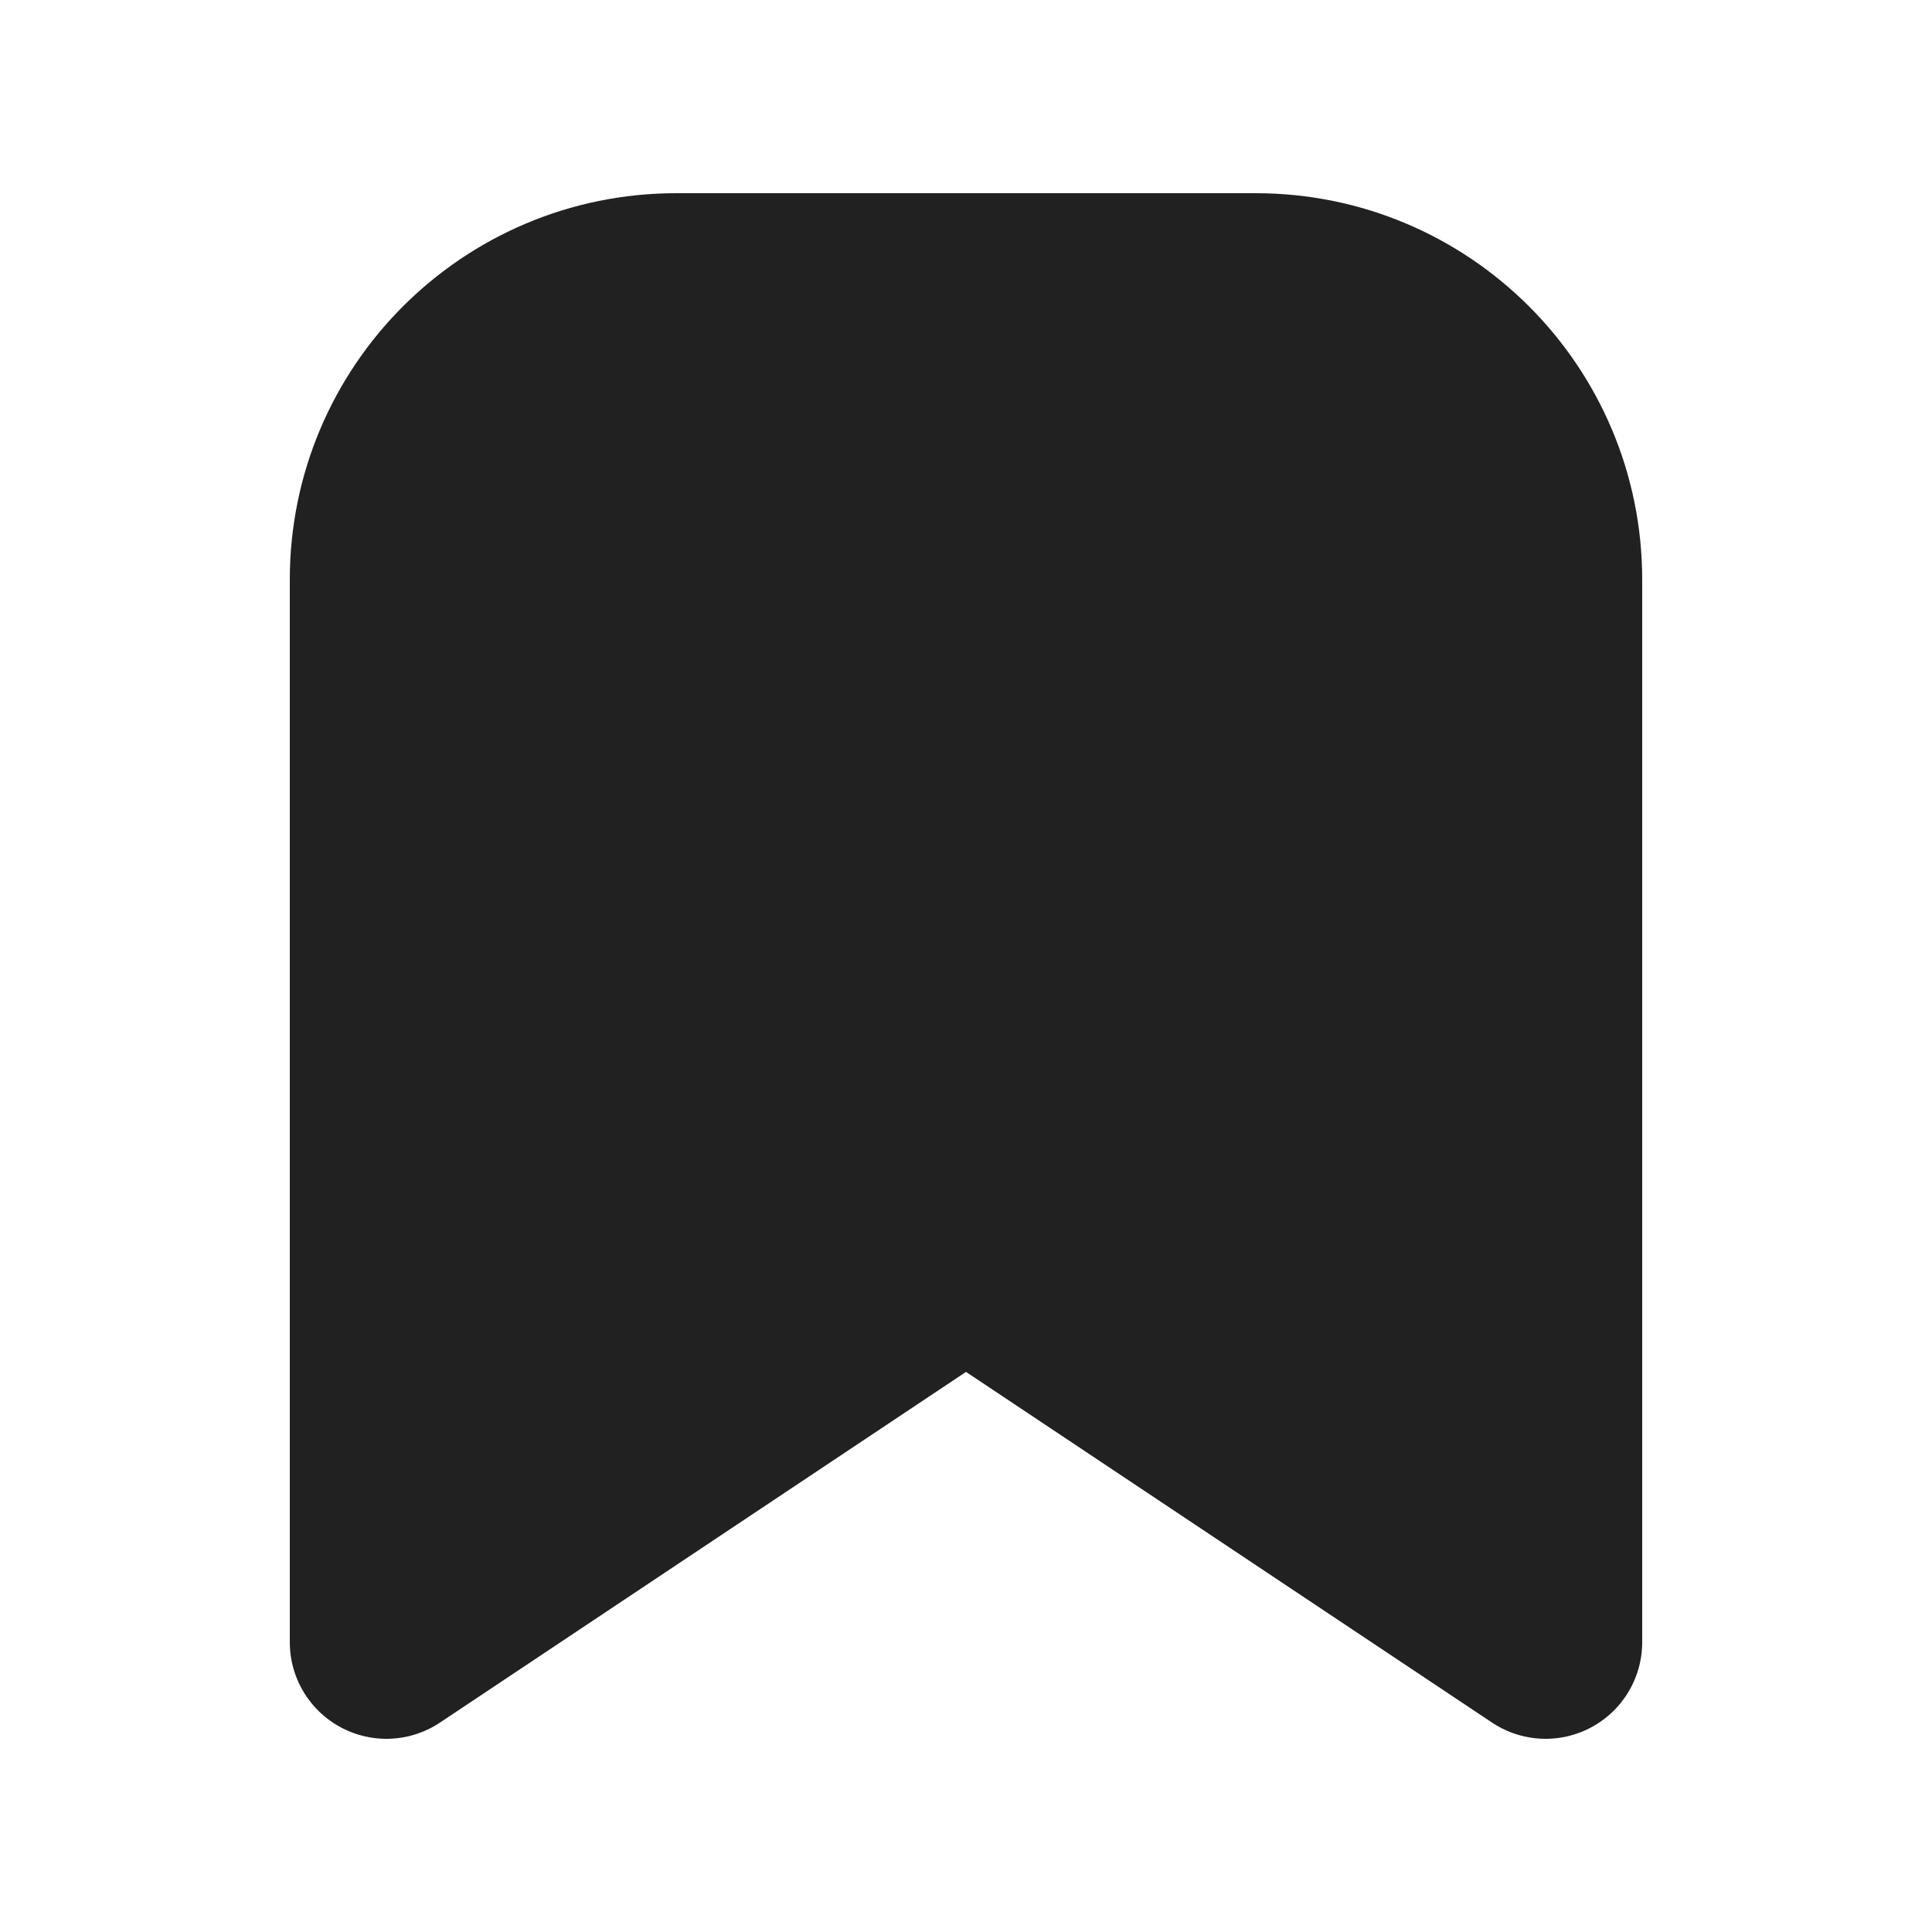
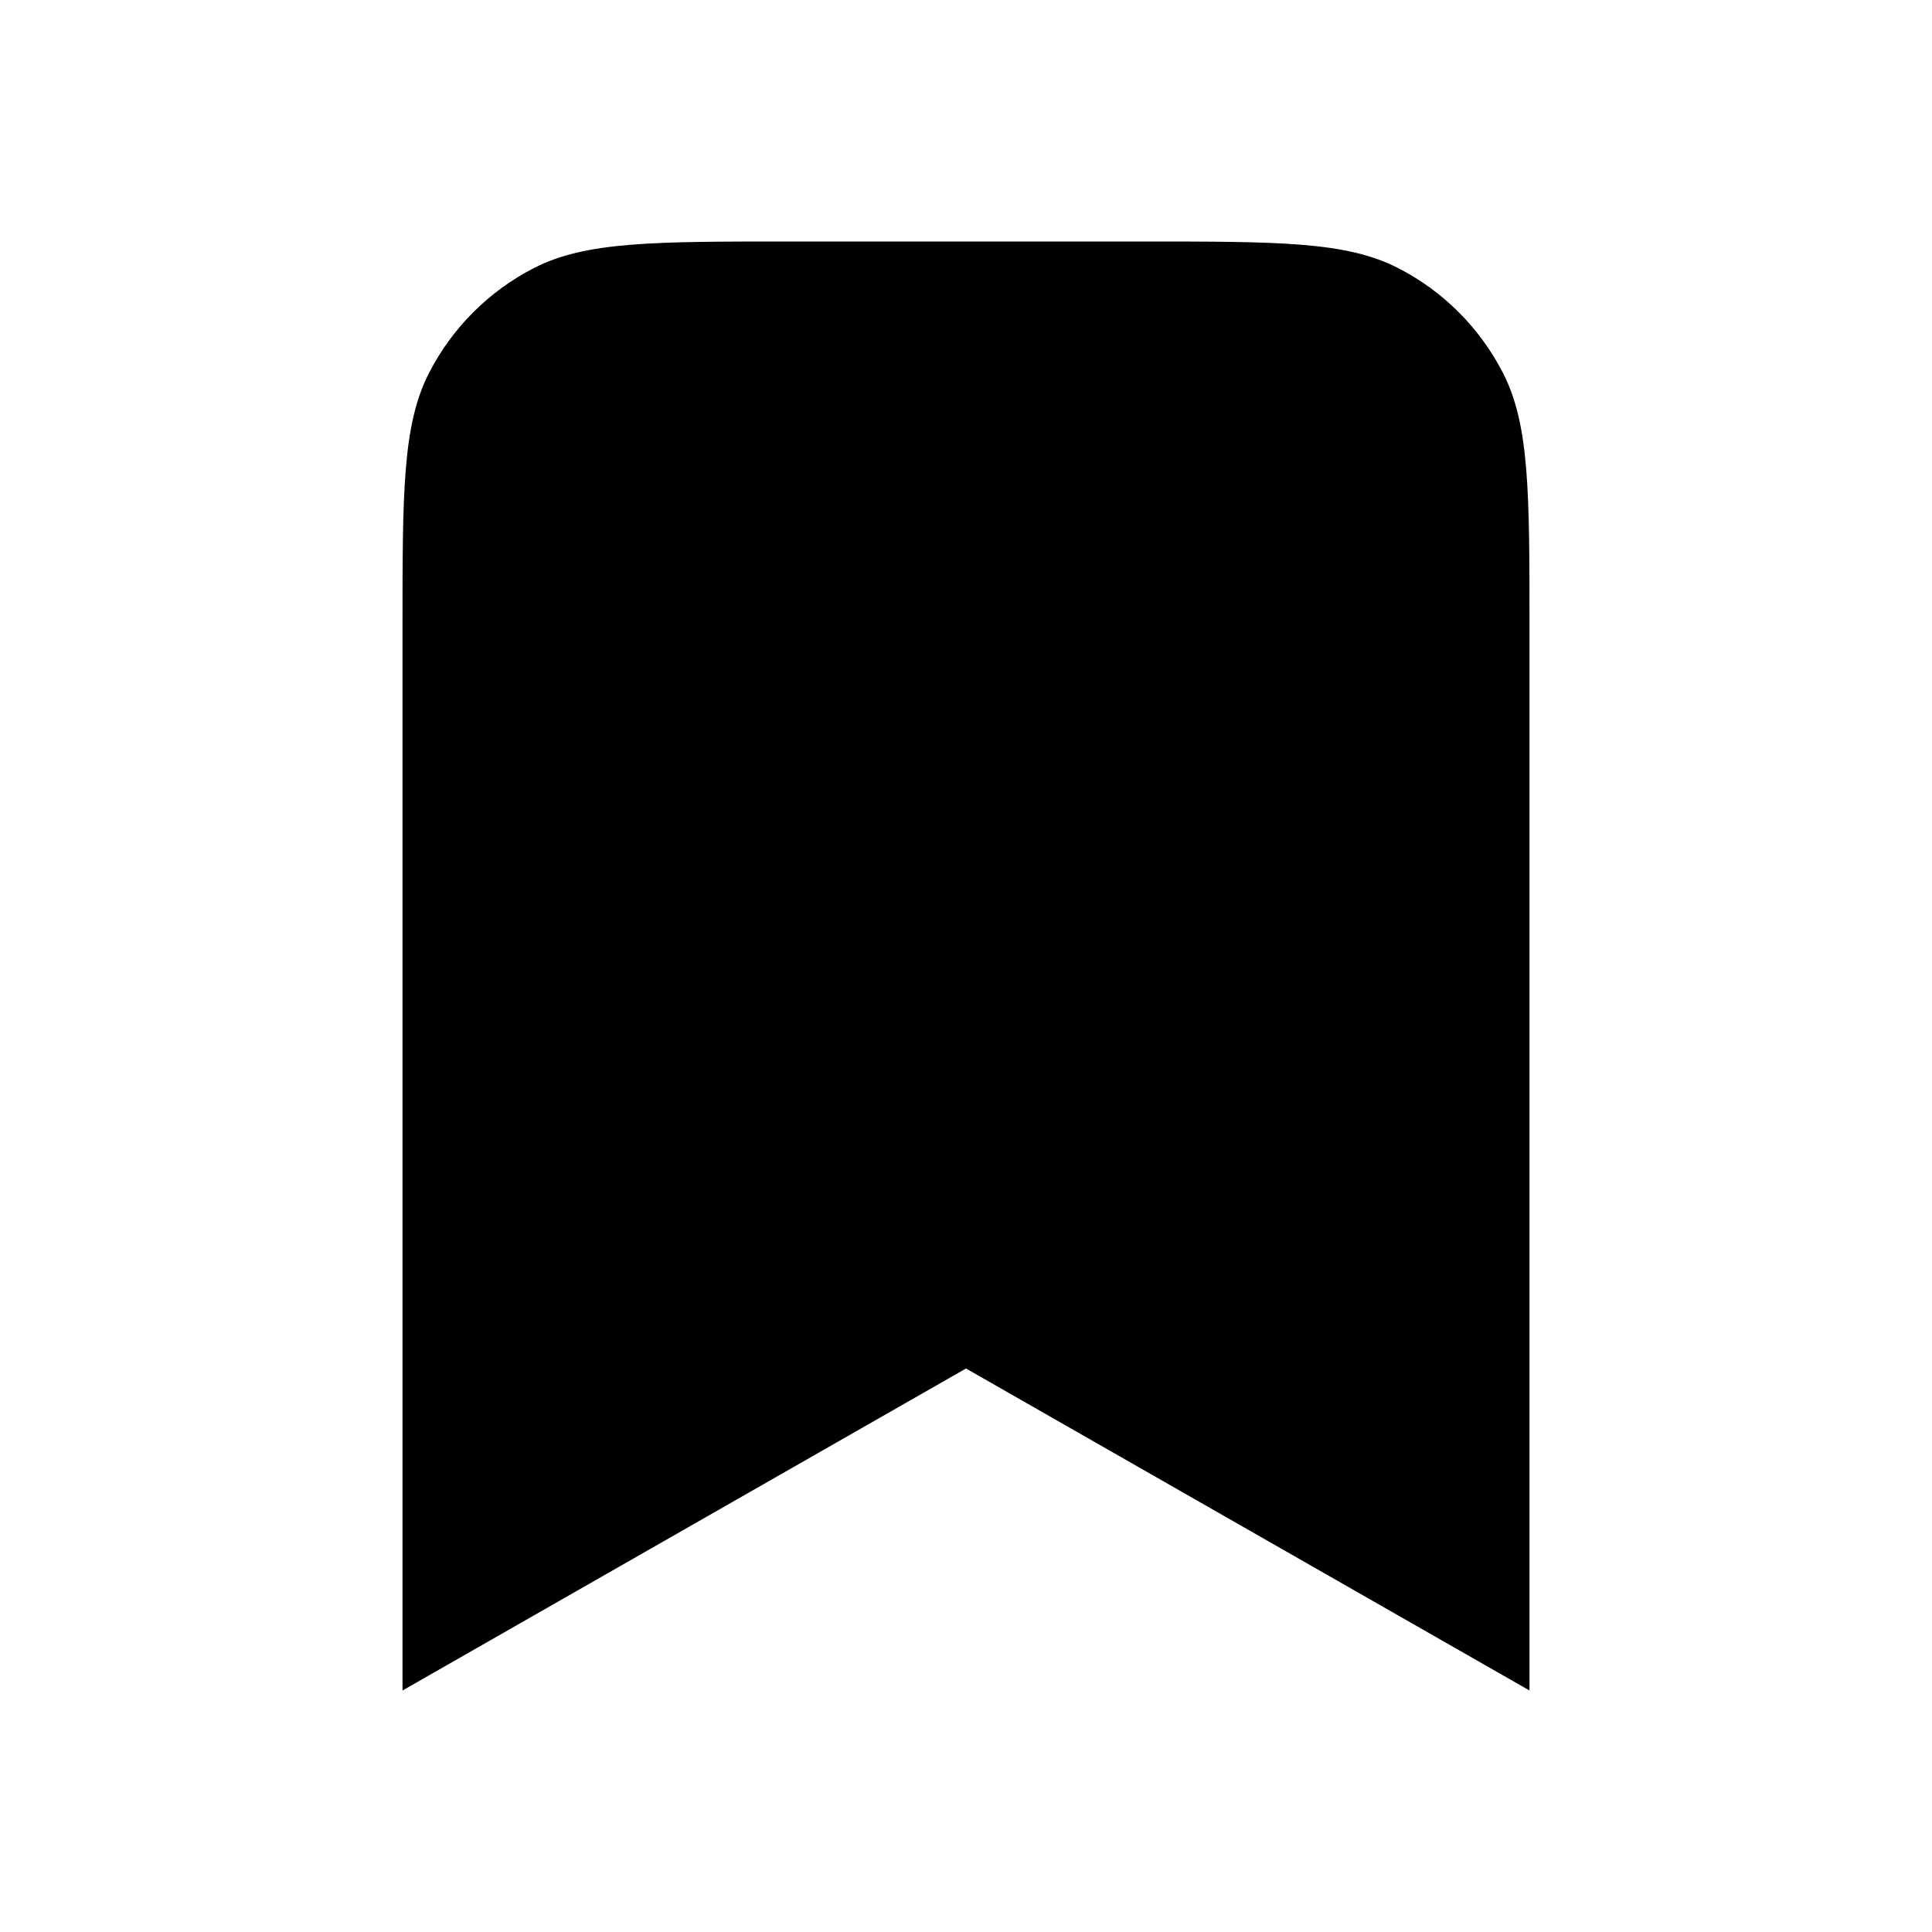
- <svg xmlns="http://www.w3.org/2000/svg" height="20" width="20" viewBox="0 0 20 20">
-   <g fill="#212121" class="nc-icon-wrapper">
-     <path d="m16,17l-6-4-6,4V6c0-1.657,1.343-3,3-3h6c1.657,0,3,1.343,3,3v11Z" stroke="#212121" stroke-linecap="round" stroke-linejoin="round" stroke-width="2" fill="#212121" />
-   </g>
+ <svg xmlns="http://www.w3.org/2000/svg" width="20" height="20" viewBox="0 0 24 24" fill="none">
+   <path d="M5 7.8C5 6.12 5 5.28 5.327 4.638C5.615 4.074 6.074 3.615 6.638 3.327C7.28 3 8.12 3 9.8 3H14.2C15.88 3 16.72 3 17.362 3.327C17.927 3.615 18.385 4.074 18.673 4.638C19 5.28 19 6.12 19 7.8V21L12 17L5 21V7.8Z" fill="black" />
</svg>
